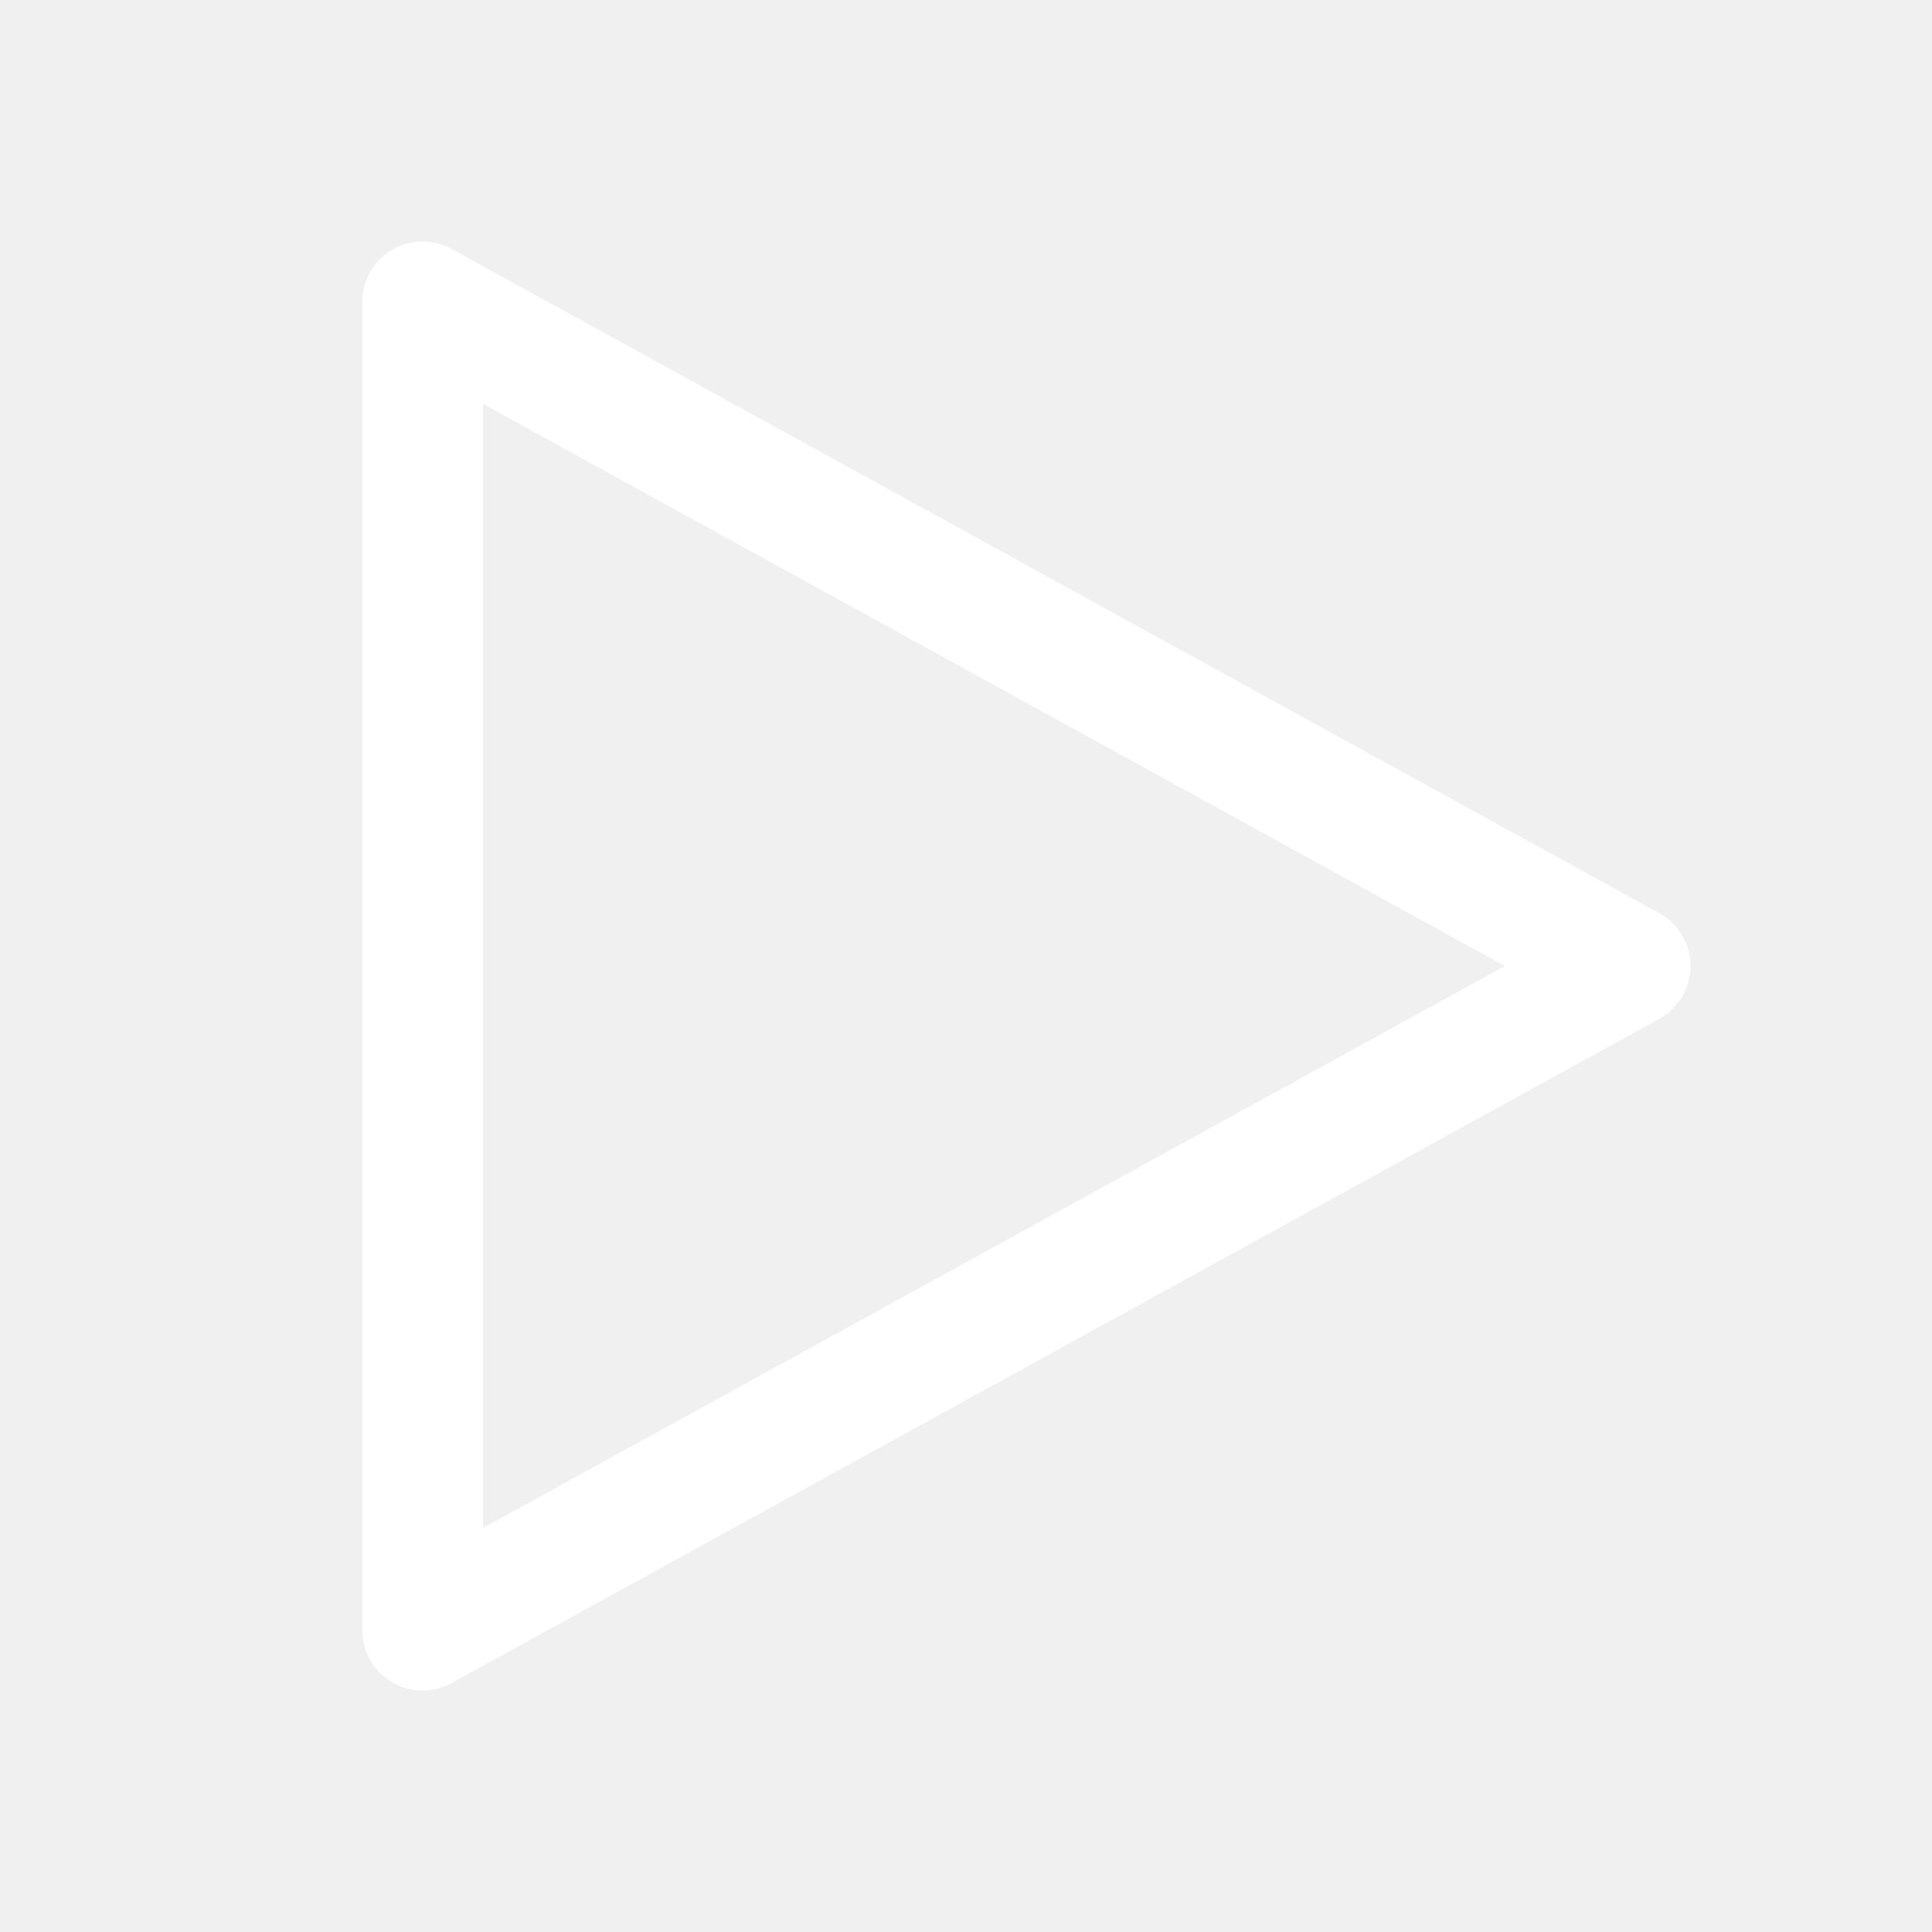
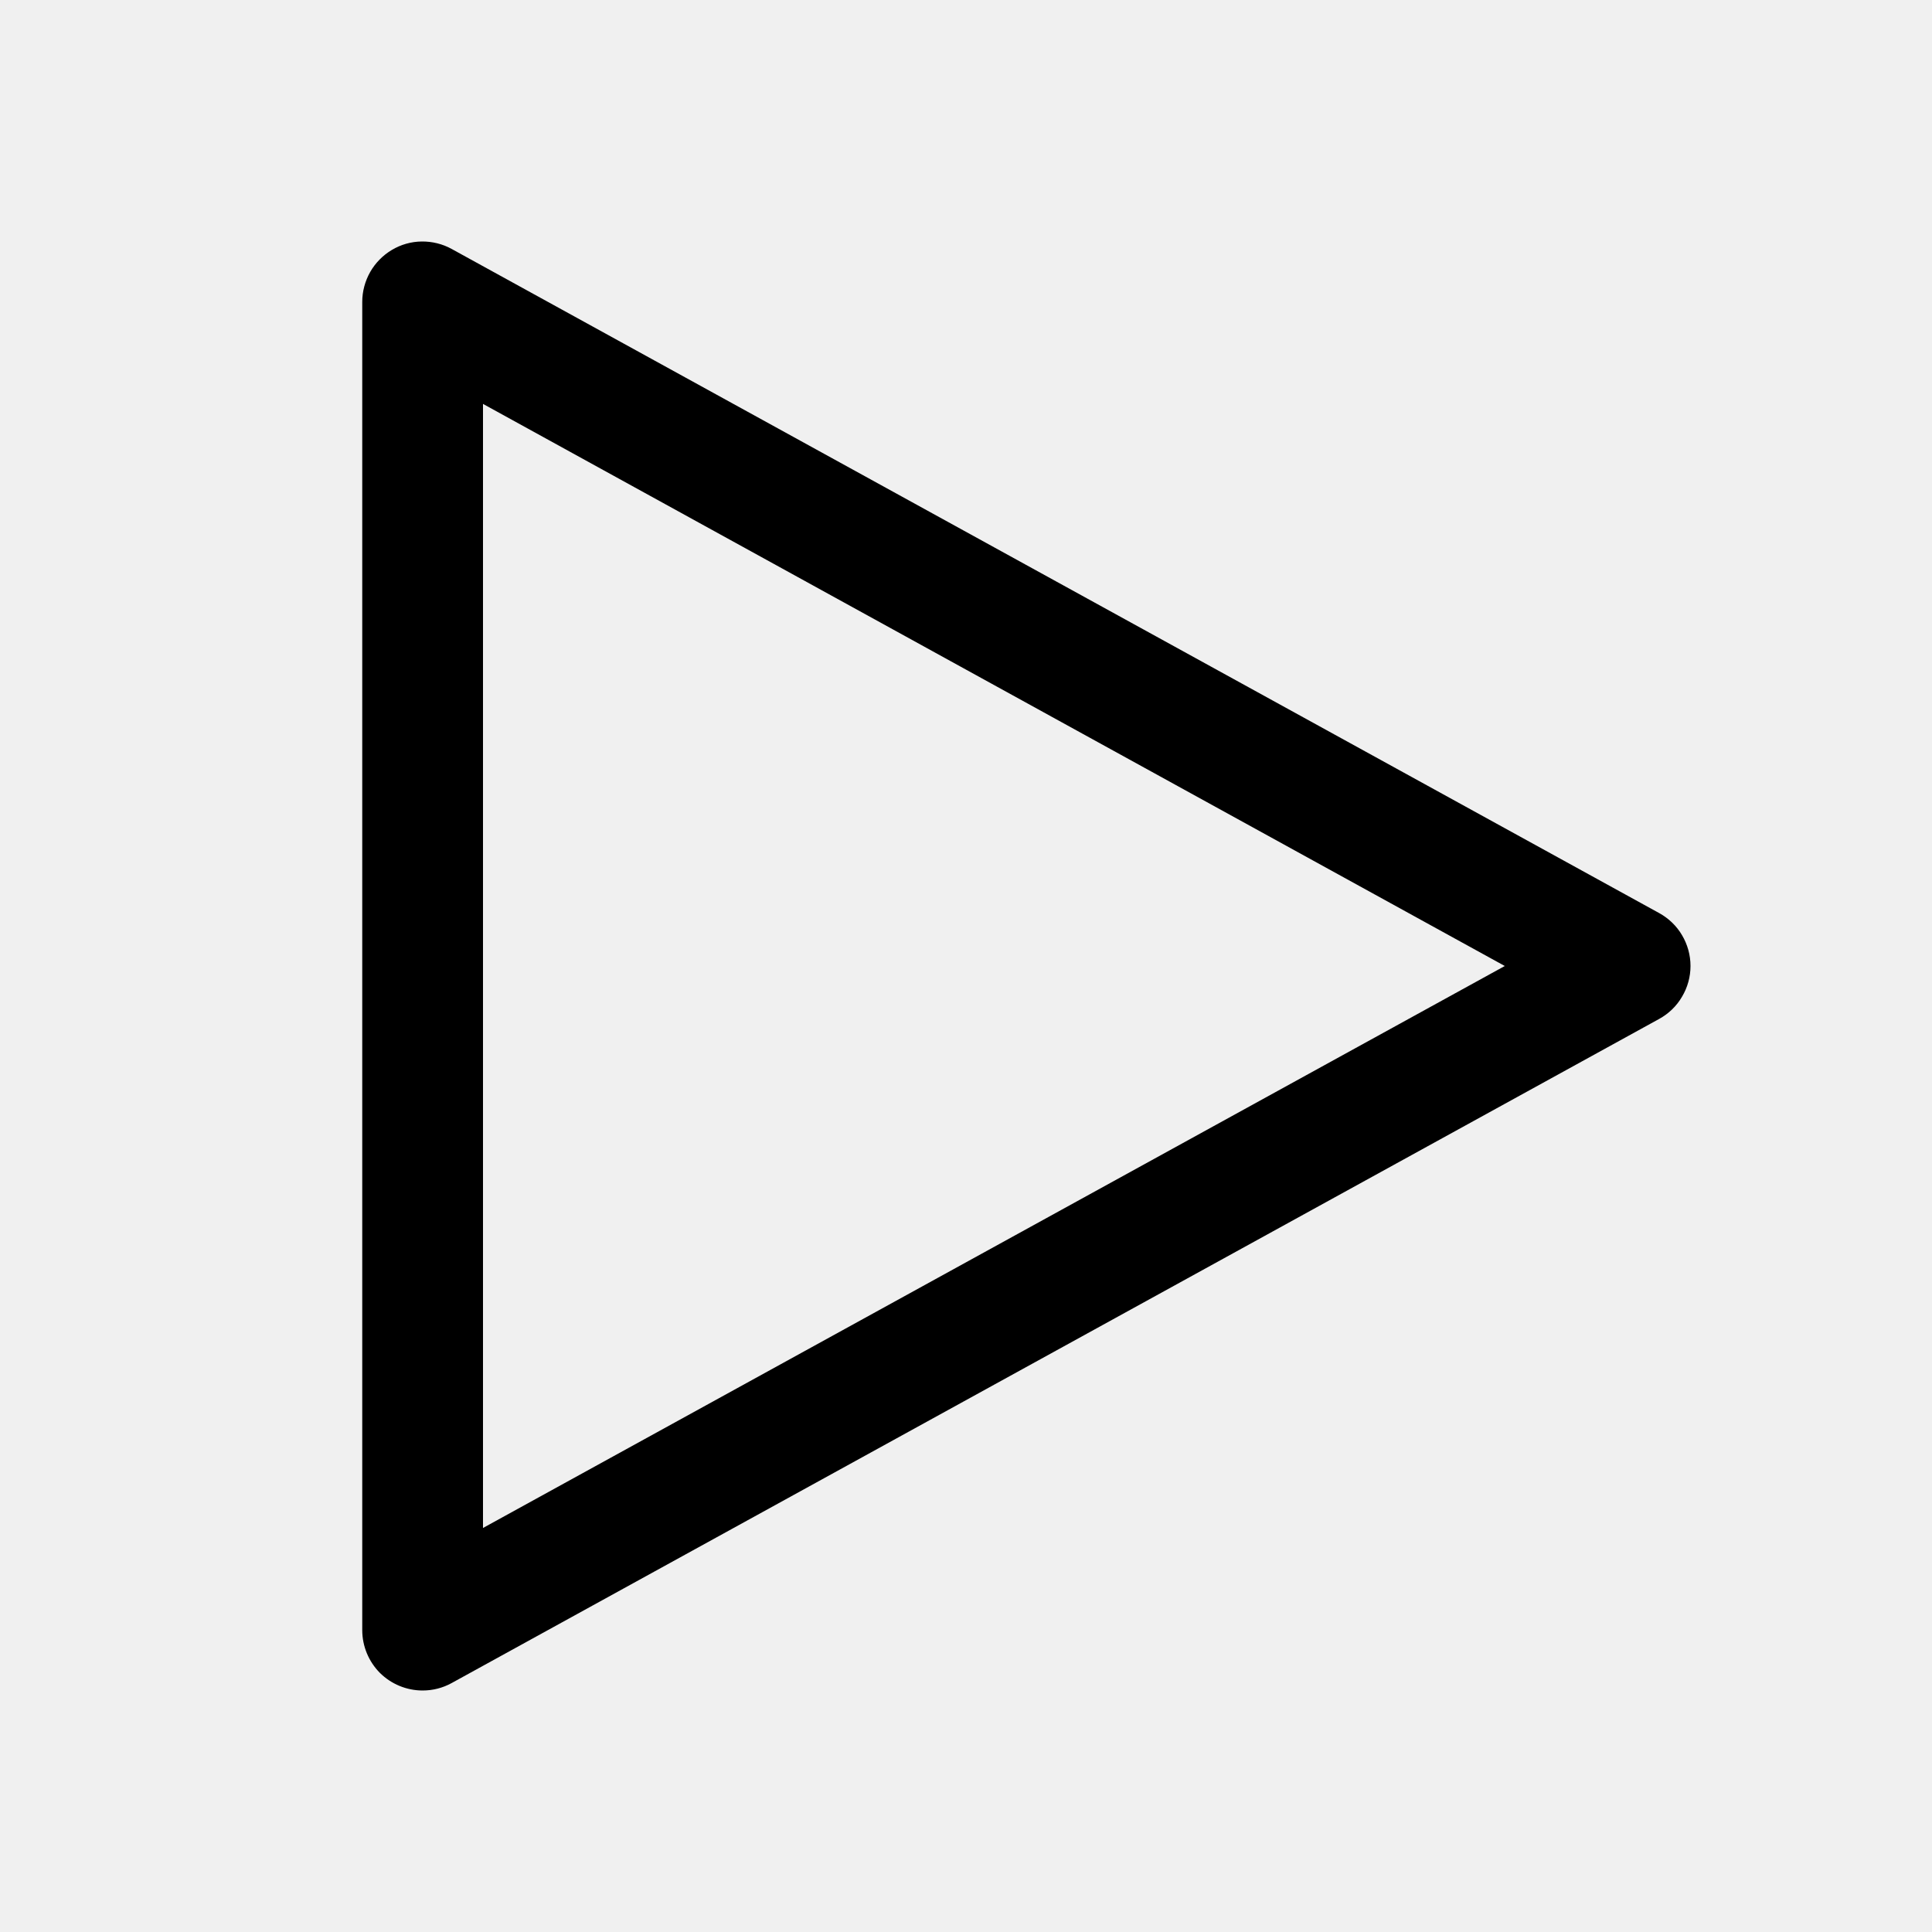
<svg xmlns="http://www.w3.org/2000/svg" width="16" height="16" viewBox="0 0 16 16" fill="none">
  <g clip-path="url(#clip0_811_30244)">
-     <path d="M3.5 14C3.367 14 3.24 13.947 3.146 13.854C3.053 13.76 3 13.633 3 13.5V2.5C3 2.413 3.023 2.328 3.066 2.252C3.109 2.177 3.171 2.114 3.245 2.07C3.32 2.025 3.405 2.001 3.492 2C3.579 1.999 3.665 2.02 3.741 2.062L13.741 7.562C13.819 7.605 13.885 7.668 13.93 7.745C13.976 7.823 14 7.91 14 8C14 8.089 13.976 8.177 13.93 8.254C13.885 8.332 13.819 8.395 13.741 8.438L3.741 13.938C3.667 13.979 3.584 14 3.5 14ZM4 3.345V12.654L12.462 8L4 3.345Z" fill="white" />
+     <path d="M3.5 14C3.367 14 3.24 13.947 3.146 13.854C3.053 13.76 3 13.633 3 13.5V2.5C3 2.413 3.023 2.328 3.066 2.252C3.109 2.177 3.171 2.114 3.245 2.07C3.32 2.025 3.405 2.001 3.492 2C3.579 1.999 3.665 2.02 3.741 2.062L13.741 7.562C13.819 7.605 13.885 7.668 13.93 7.745C13.976 7.823 14 7.91 14 8C14 8.089 13.976 8.177 13.93 8.254C13.885 8.332 13.819 8.395 13.741 8.438L3.741 13.938C3.667 13.979 3.584 14 3.5 14ZM4 3.345V12.654L12.462 8L4 3.345Z" fill="black" />
  </g>
  <defs>
    <clipPath id="clip0_811_30244">
-       <rect width="16" height="16" fill="white" />
+       <rect width="16" height="16" fill="black" />
    </clipPath>
  </defs>
</svg>
